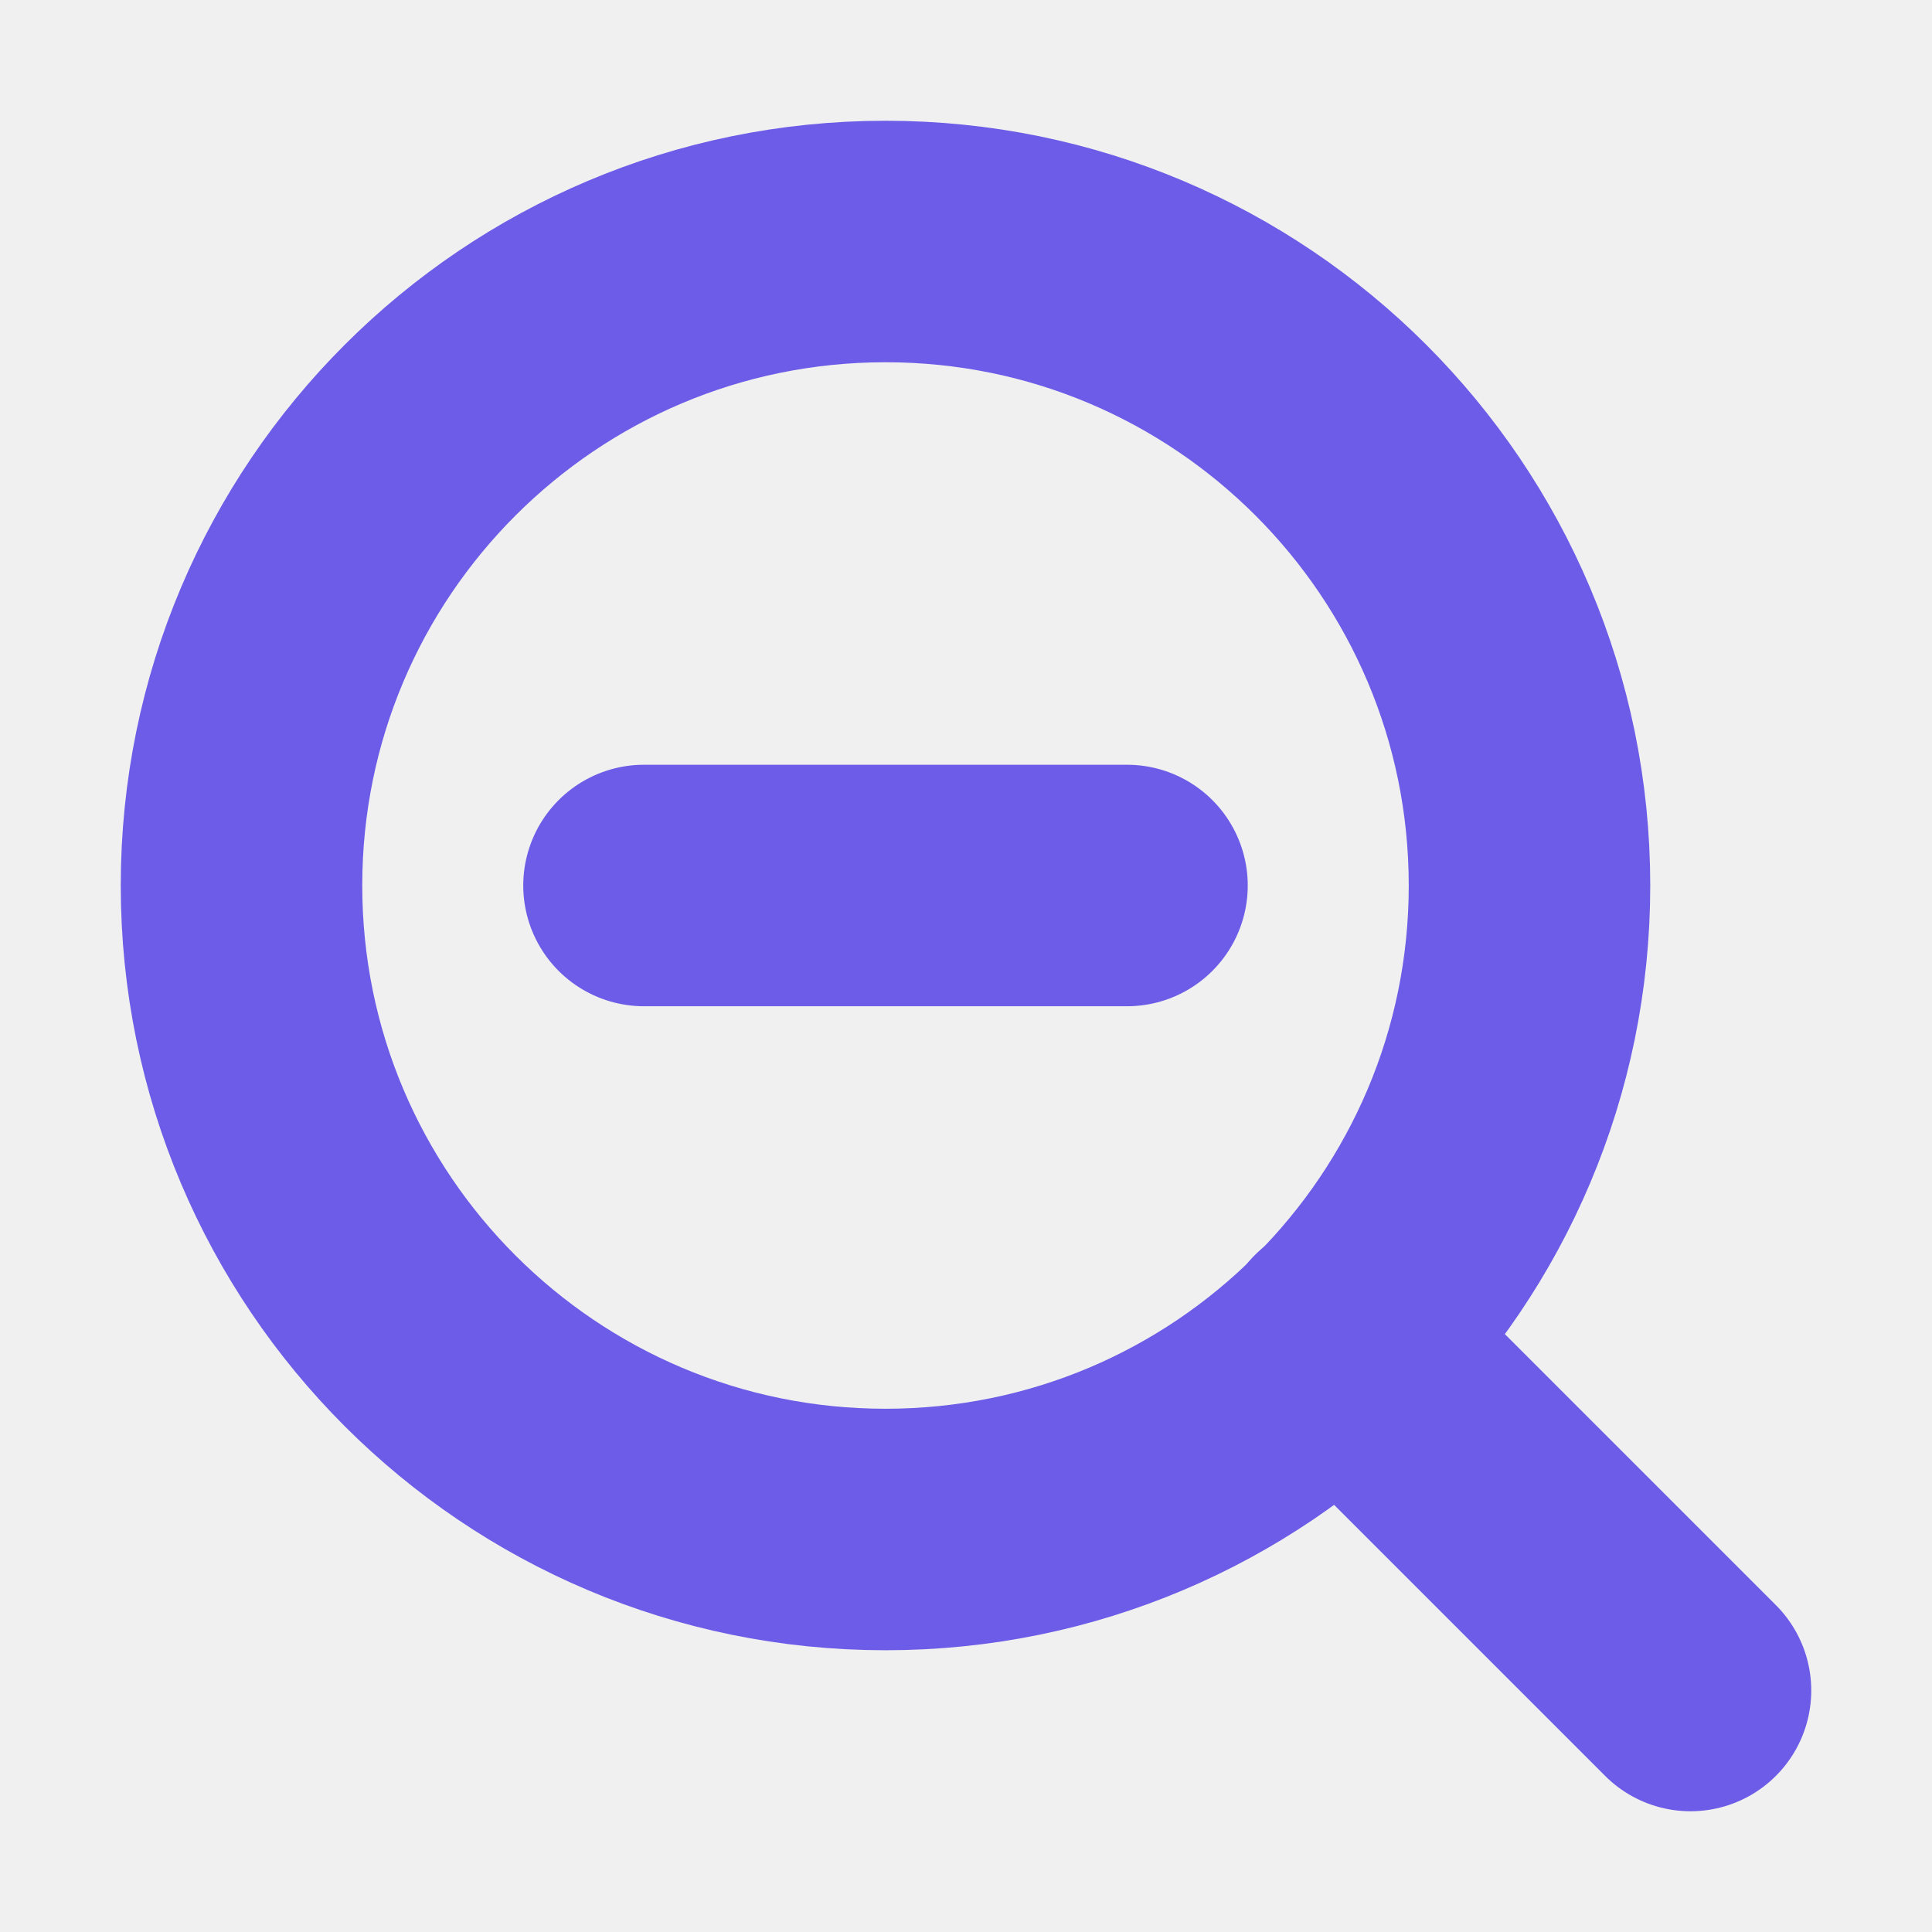
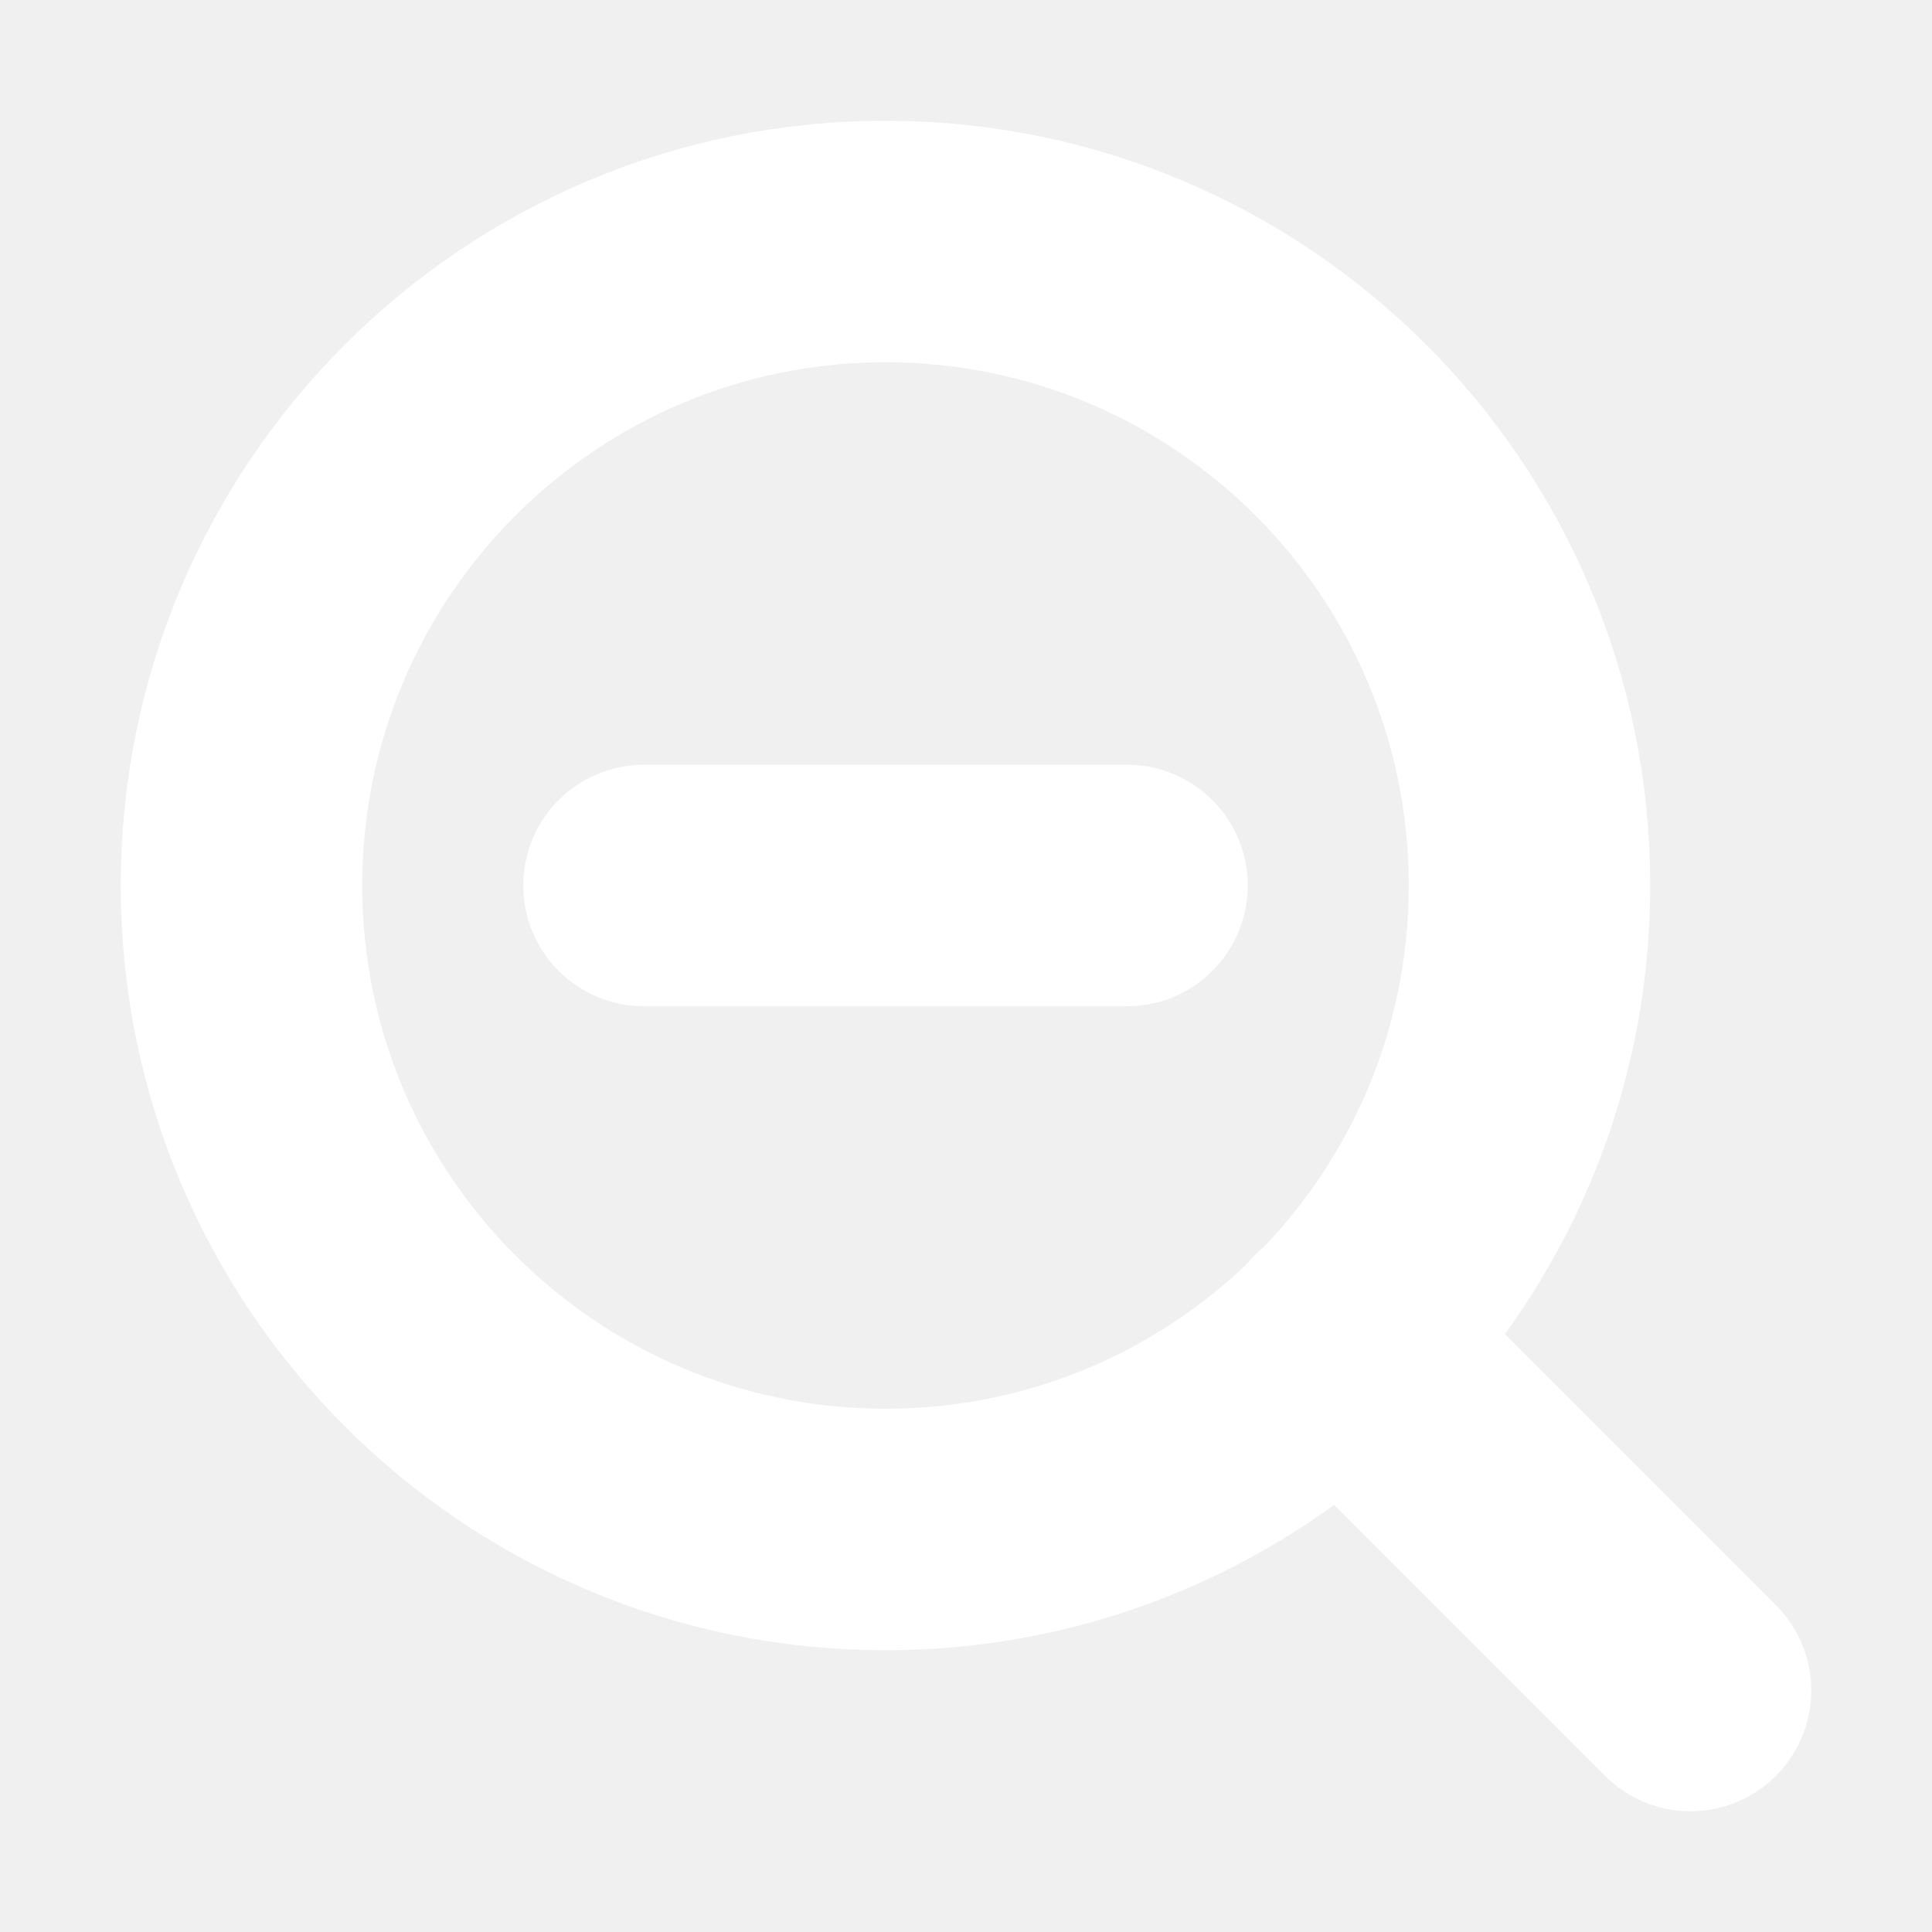
- <svg xmlns="http://www.w3.org/2000/svg" width="24" height="24" viewBox="0 0 24 24" fill="none" stroke="#6c5ce7" stroke-width="3" stroke-linecap="round" stroke-linejoin="round" class="feather feather-zoom-out">
+ <svg xmlns="http://www.w3.org/2000/svg" width="24" height="24" viewBox="0 0 24 24" fill="none" stroke="#ffffff" stroke-width="3" stroke-linecap="round" stroke-linejoin="round" class="feather feather-zoom-out">
  <circle cx="11" cy="11" r="8" />
  <line x1="21" y1="21" x2="16.65" y2="16.65" />
  <line x1="8" y1="11" x2="14" y2="11" />
</svg>
